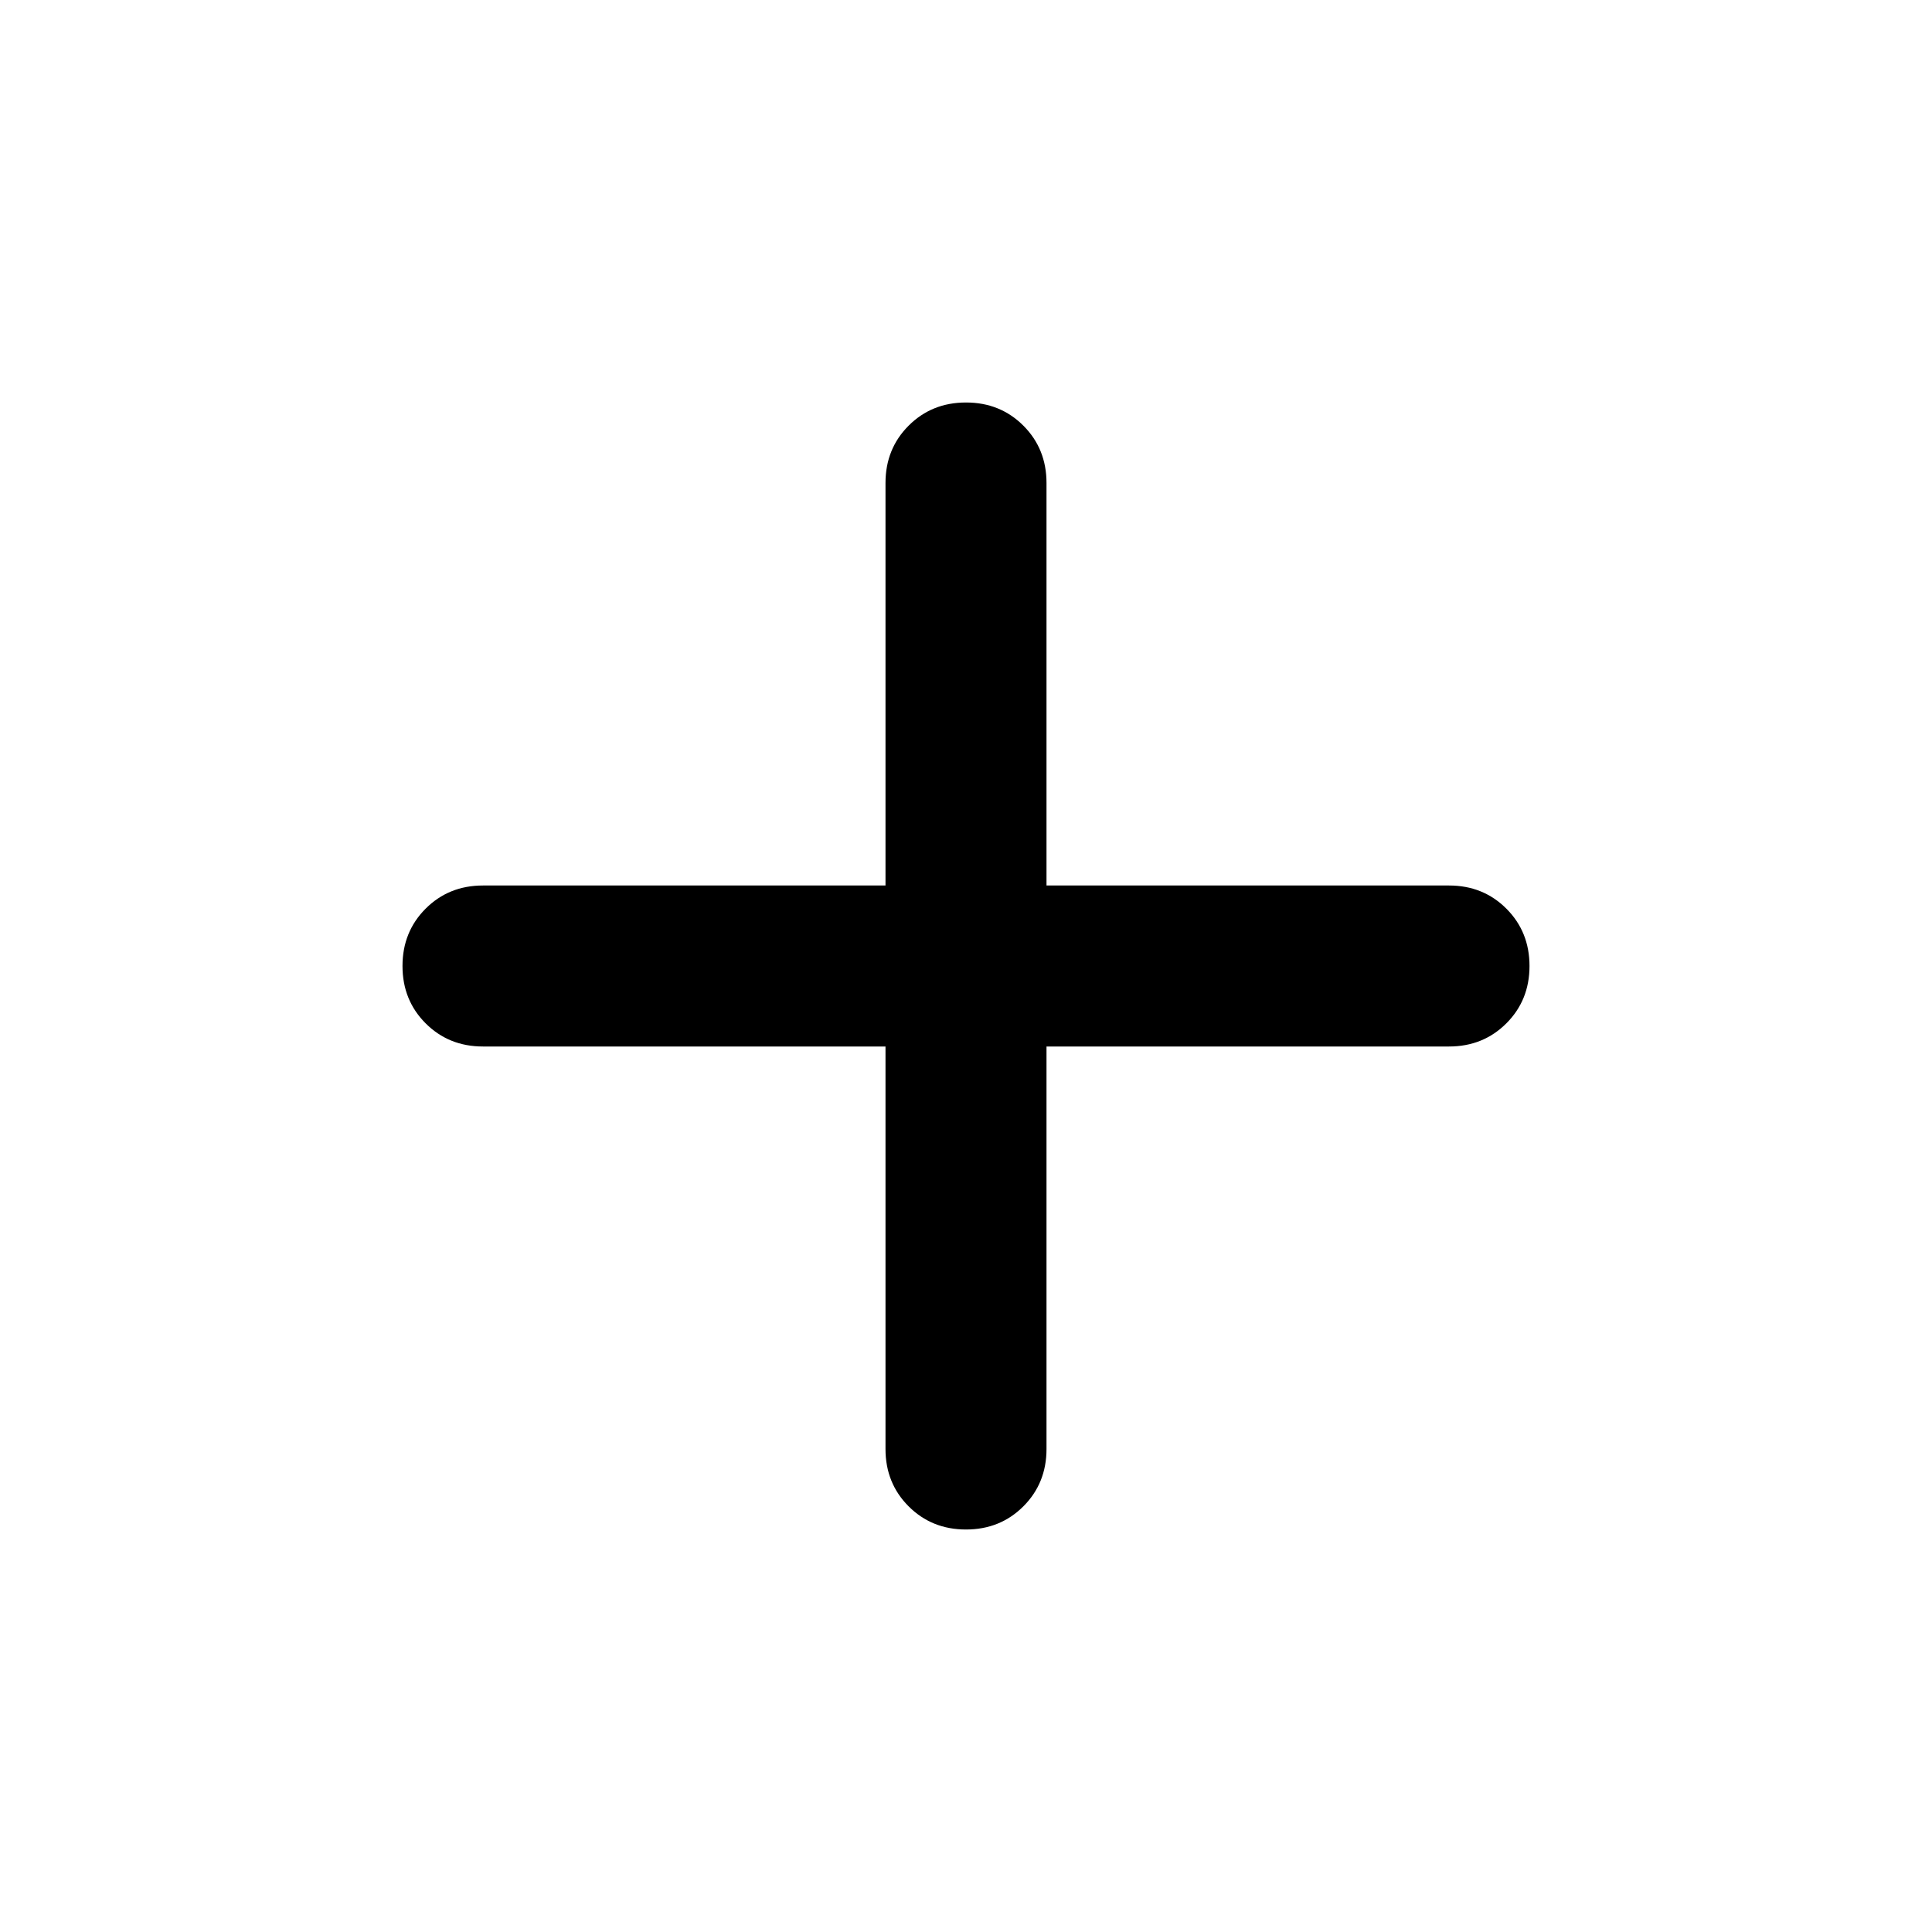
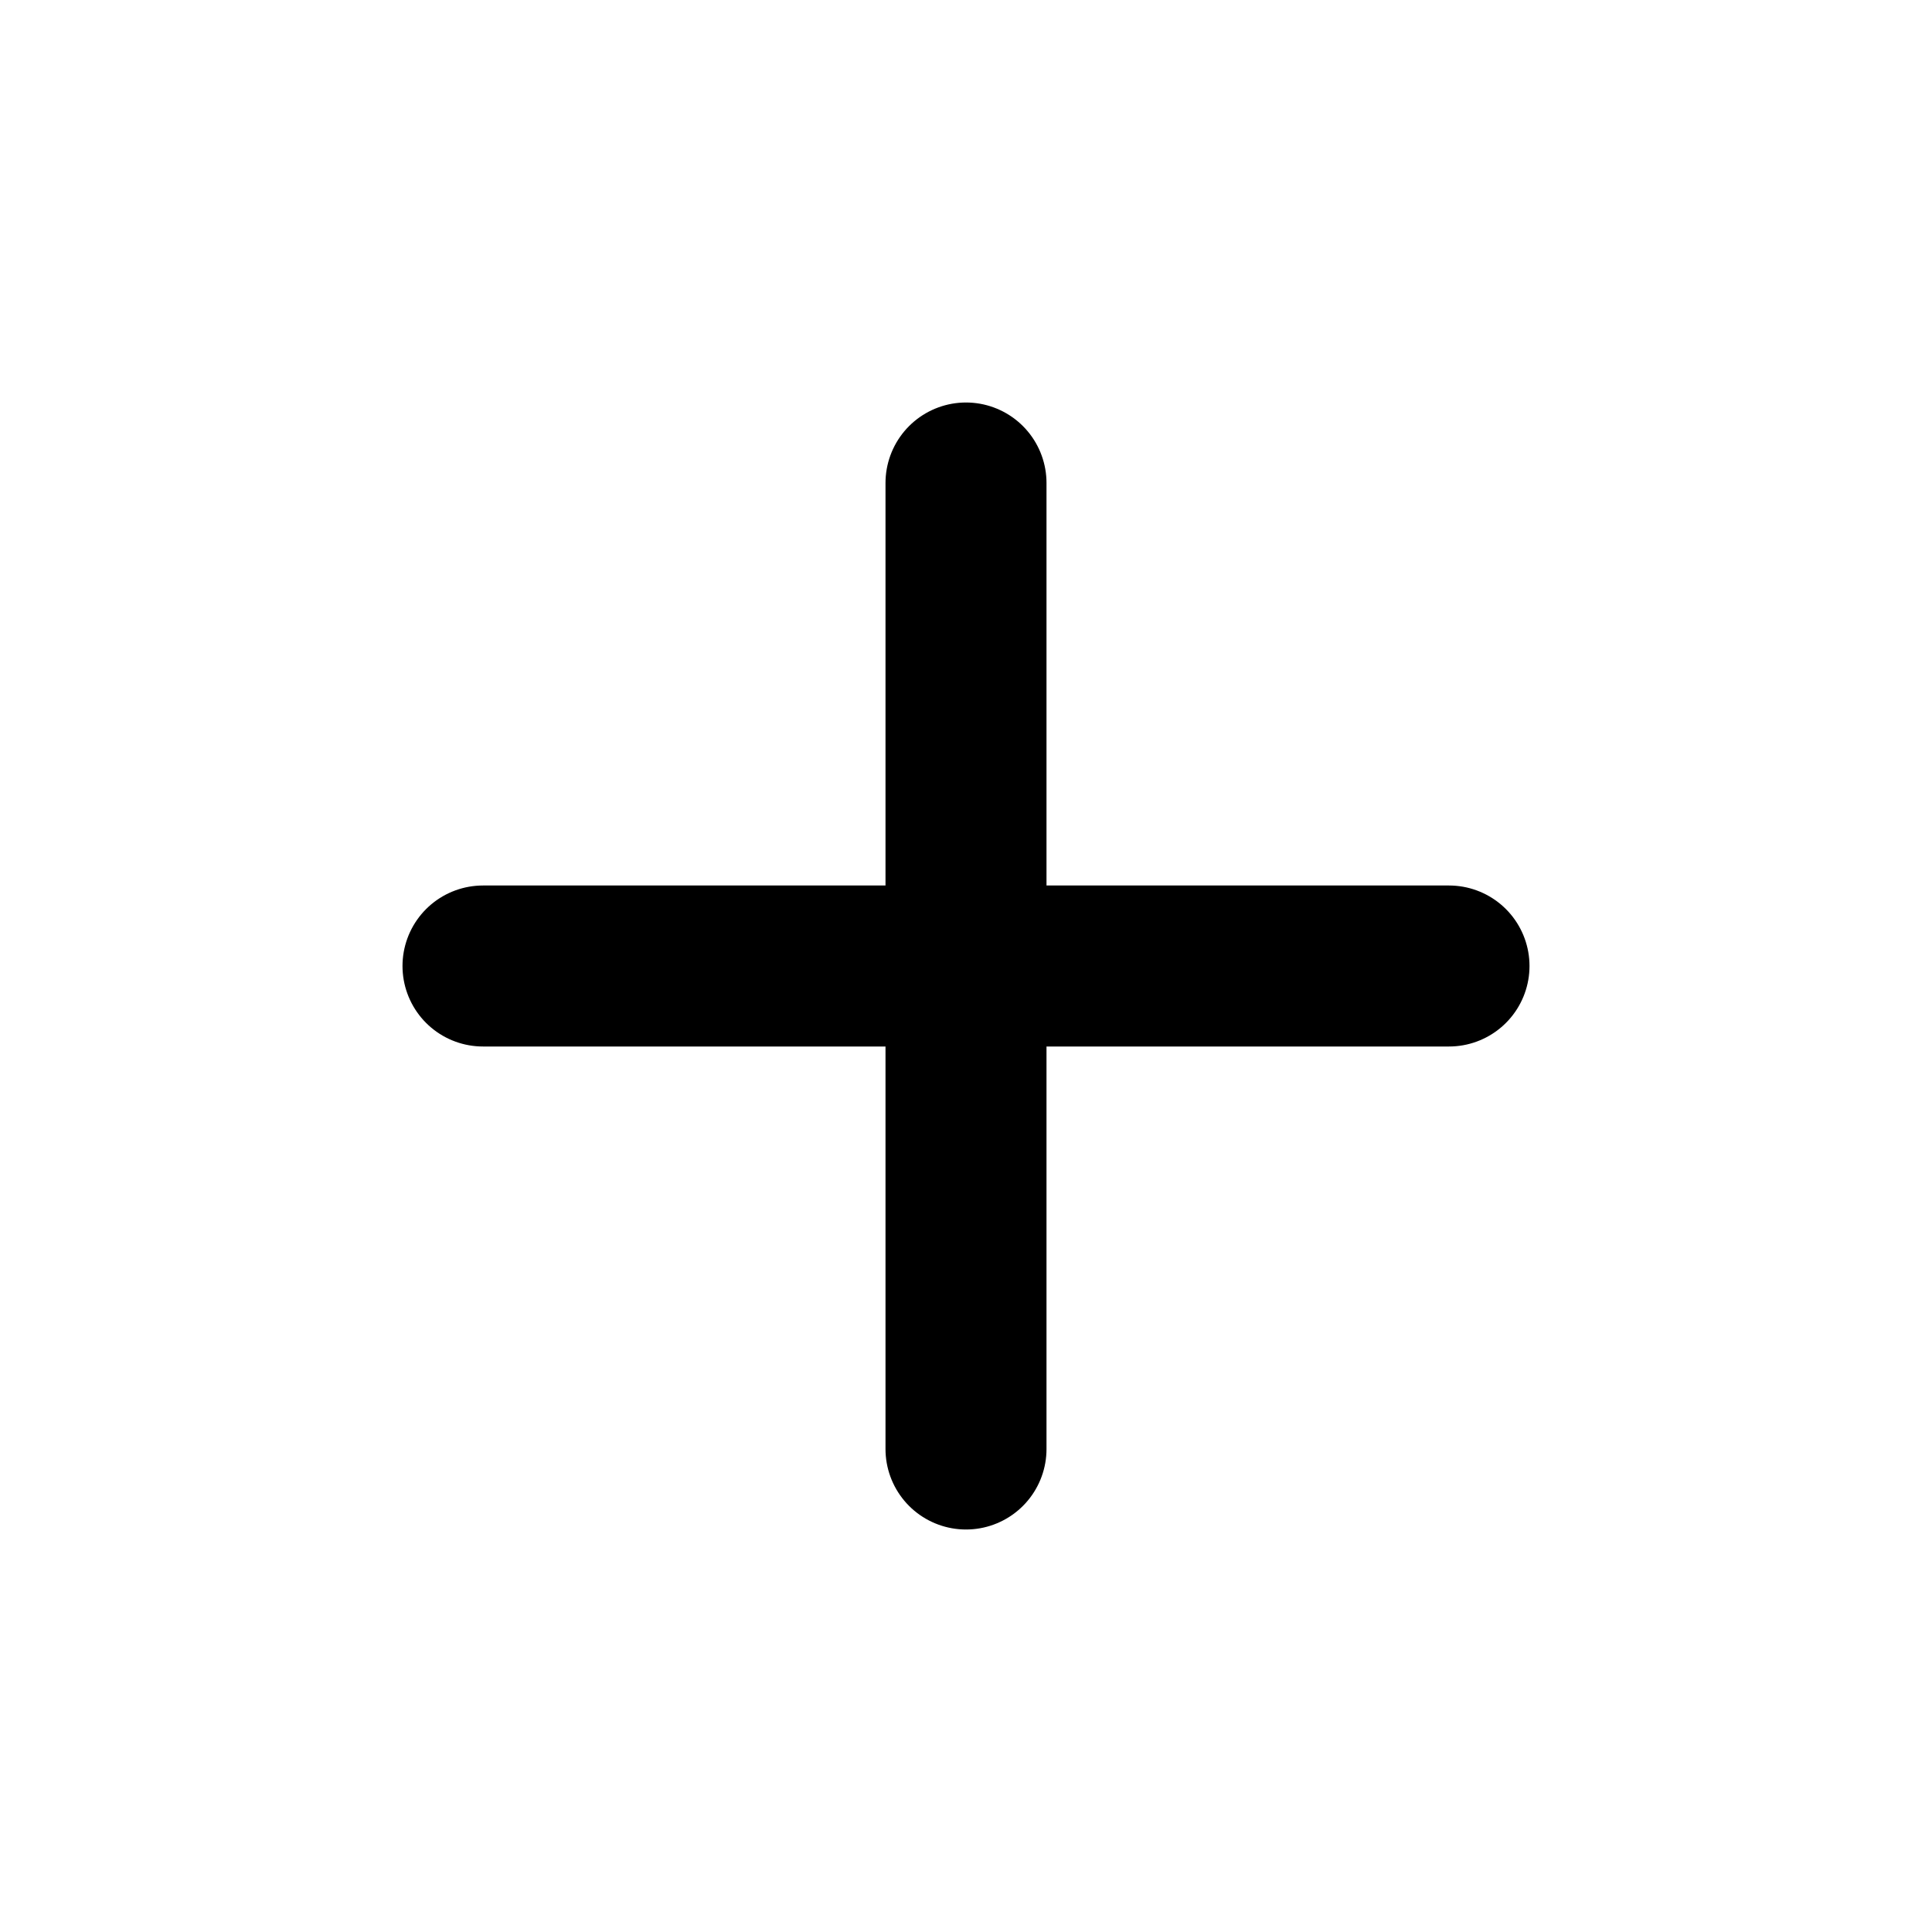
- <svg xmlns="http://www.w3.org/2000/svg" height="24px" viewBox="0 -960 960 960" width="24px" fill="#000000">
-   <path d="M440-440H240q-17 0-28.5-11.5T200-480q0-17 11.5-28.5T240-520h200v-200q0-17 11.5-28.5T480-760q17 0 28.5 11.5T520-720v200h200q17 0 28.5 11.5T760-480q0 17-11.5 28.5T720-440H520v200q0 17-11.5 28.5T480-200q-17 0-28.5-11.5T440-240v-200Z" />
+ <svg xmlns="http://www.w3.org/2000/svg" width="64px" height="64px" viewBox="0 0 24 24" fill="none">
+   <g id="SVGRepo_bgCarrier" stroke-width="0" />
+   <g id="SVGRepo_tracerCarrier" stroke-linecap="round" stroke-linejoin="round" />
+   <g id="SVGRepo_iconCarrier">
+     <g id="Edit / Add_Plus">
+       <path id="Vector" d="M6 12H12M12 12H18M12 12V18M12 12V6" stroke="#000000" stroke-width="2" stroke-linecap="round" stroke-linejoin="round" />
+     </g>
+   </g>
</svg>
